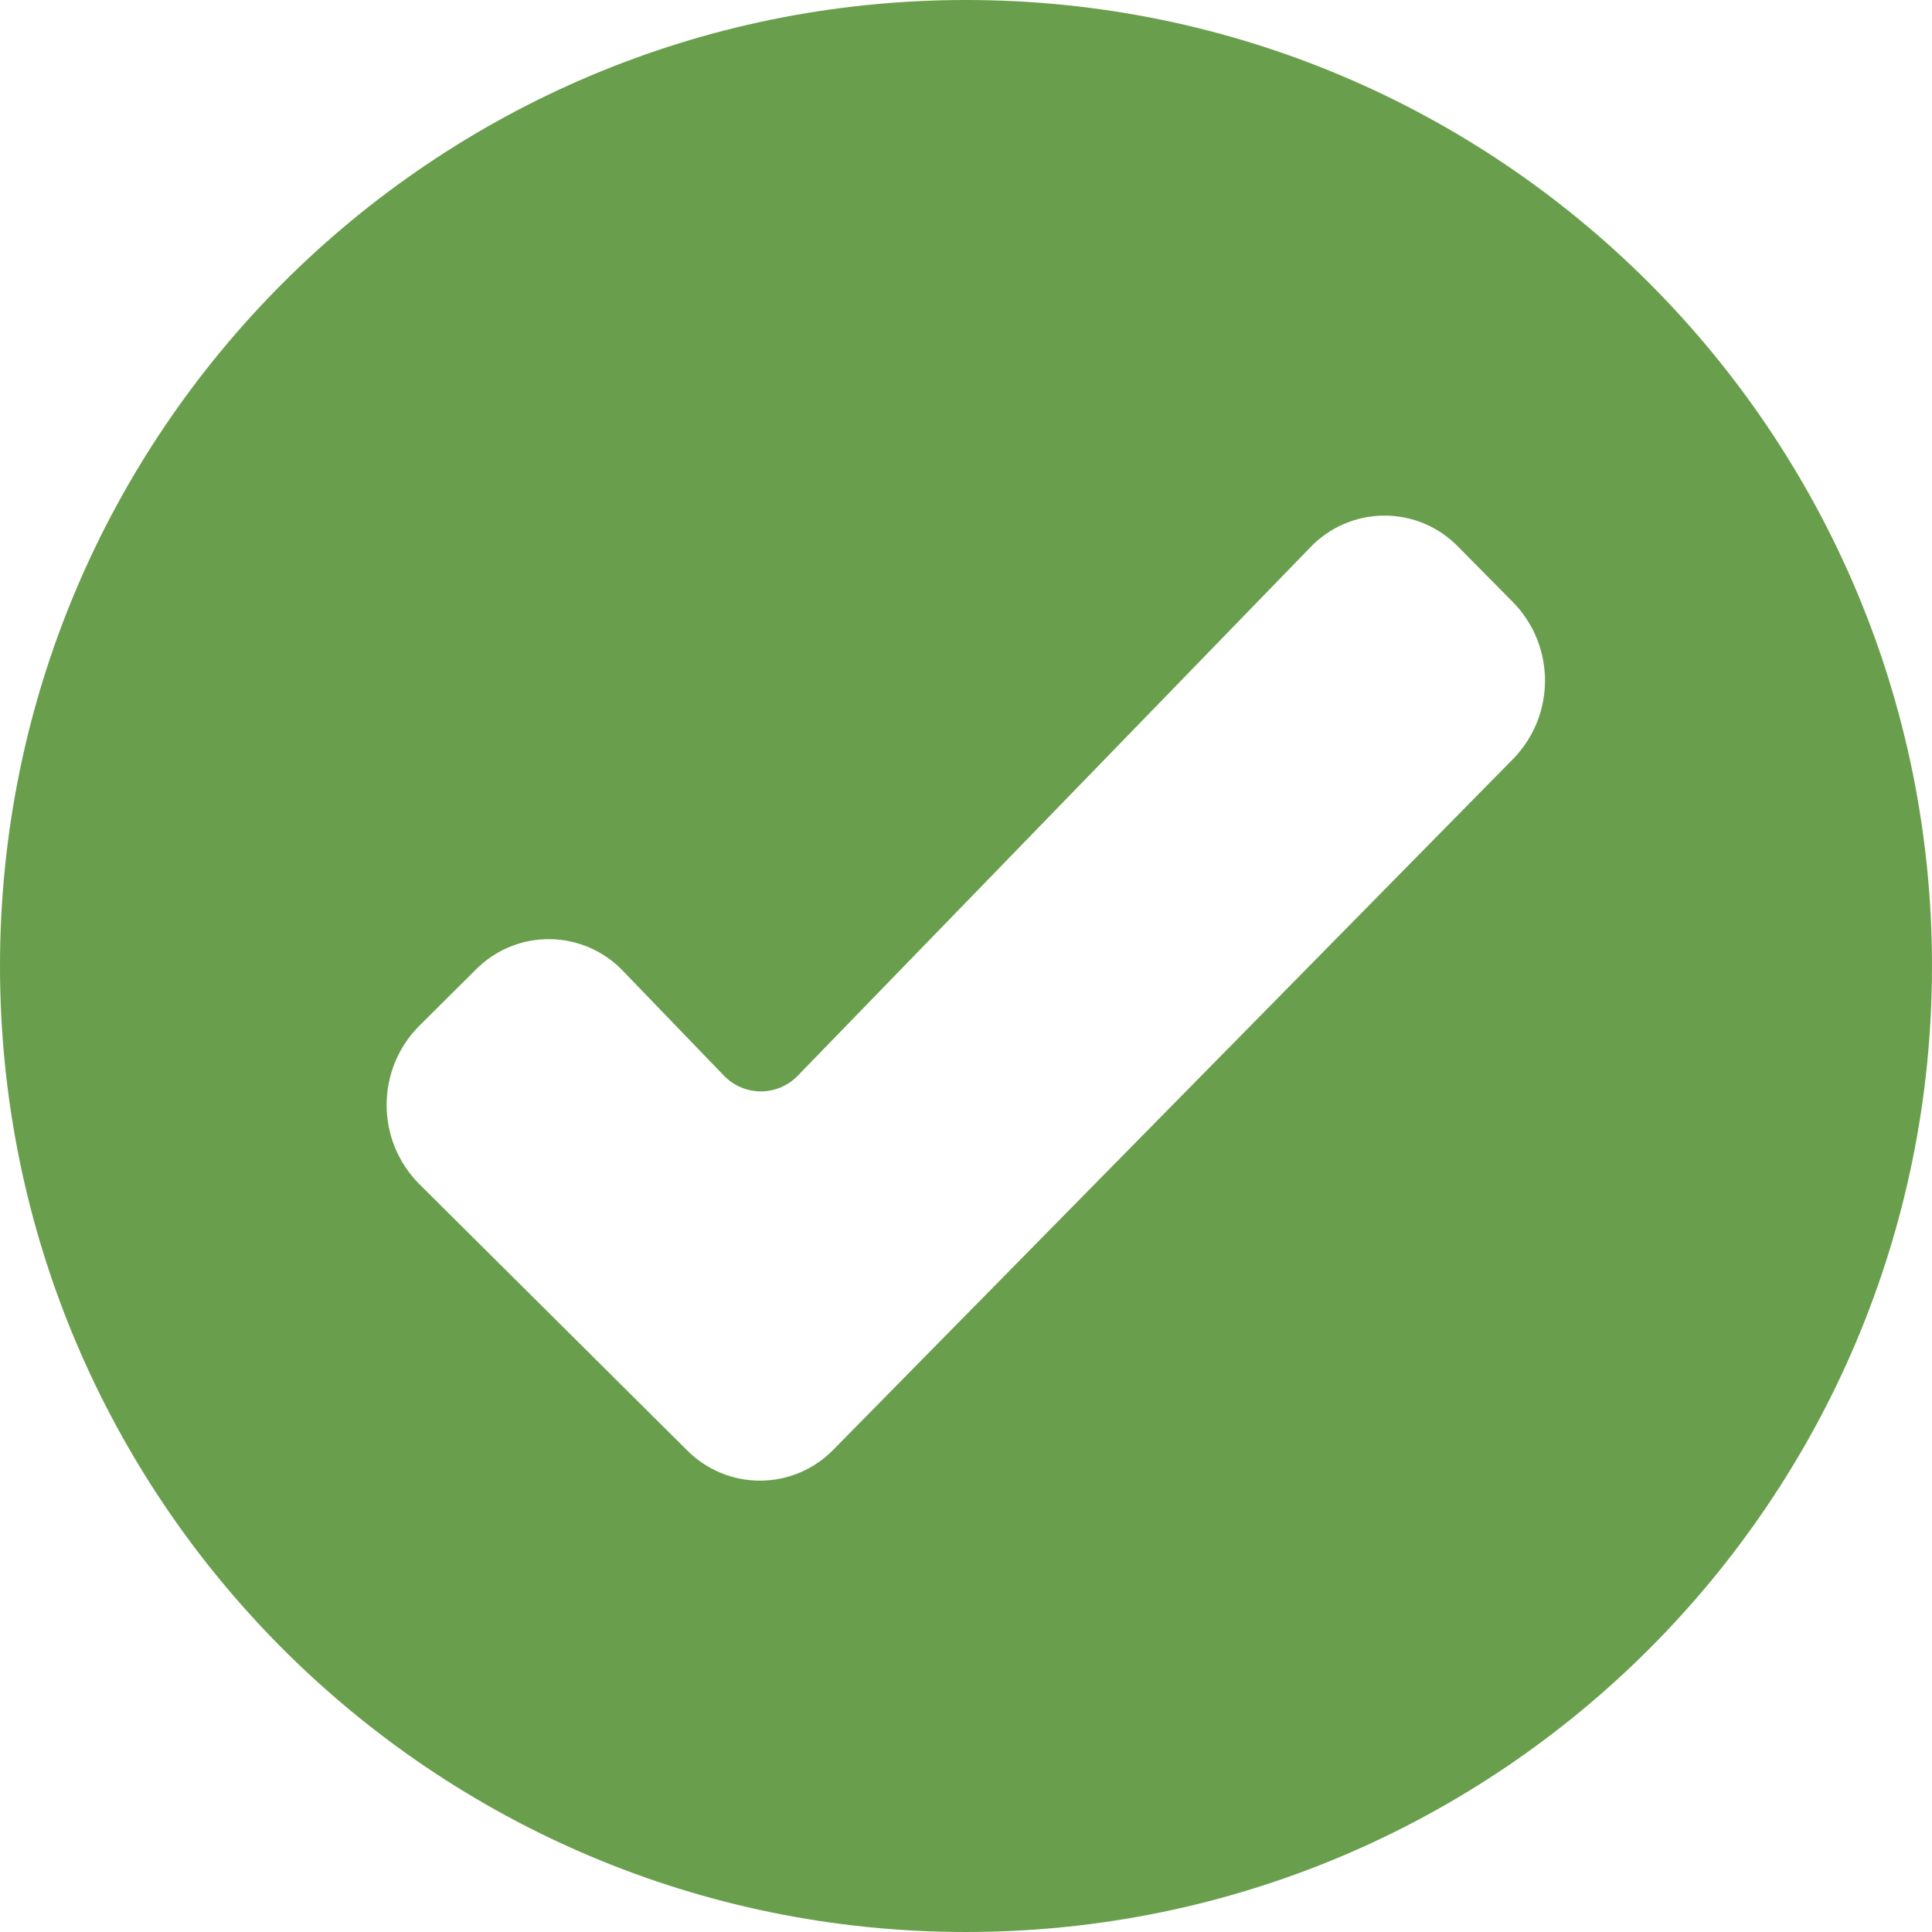
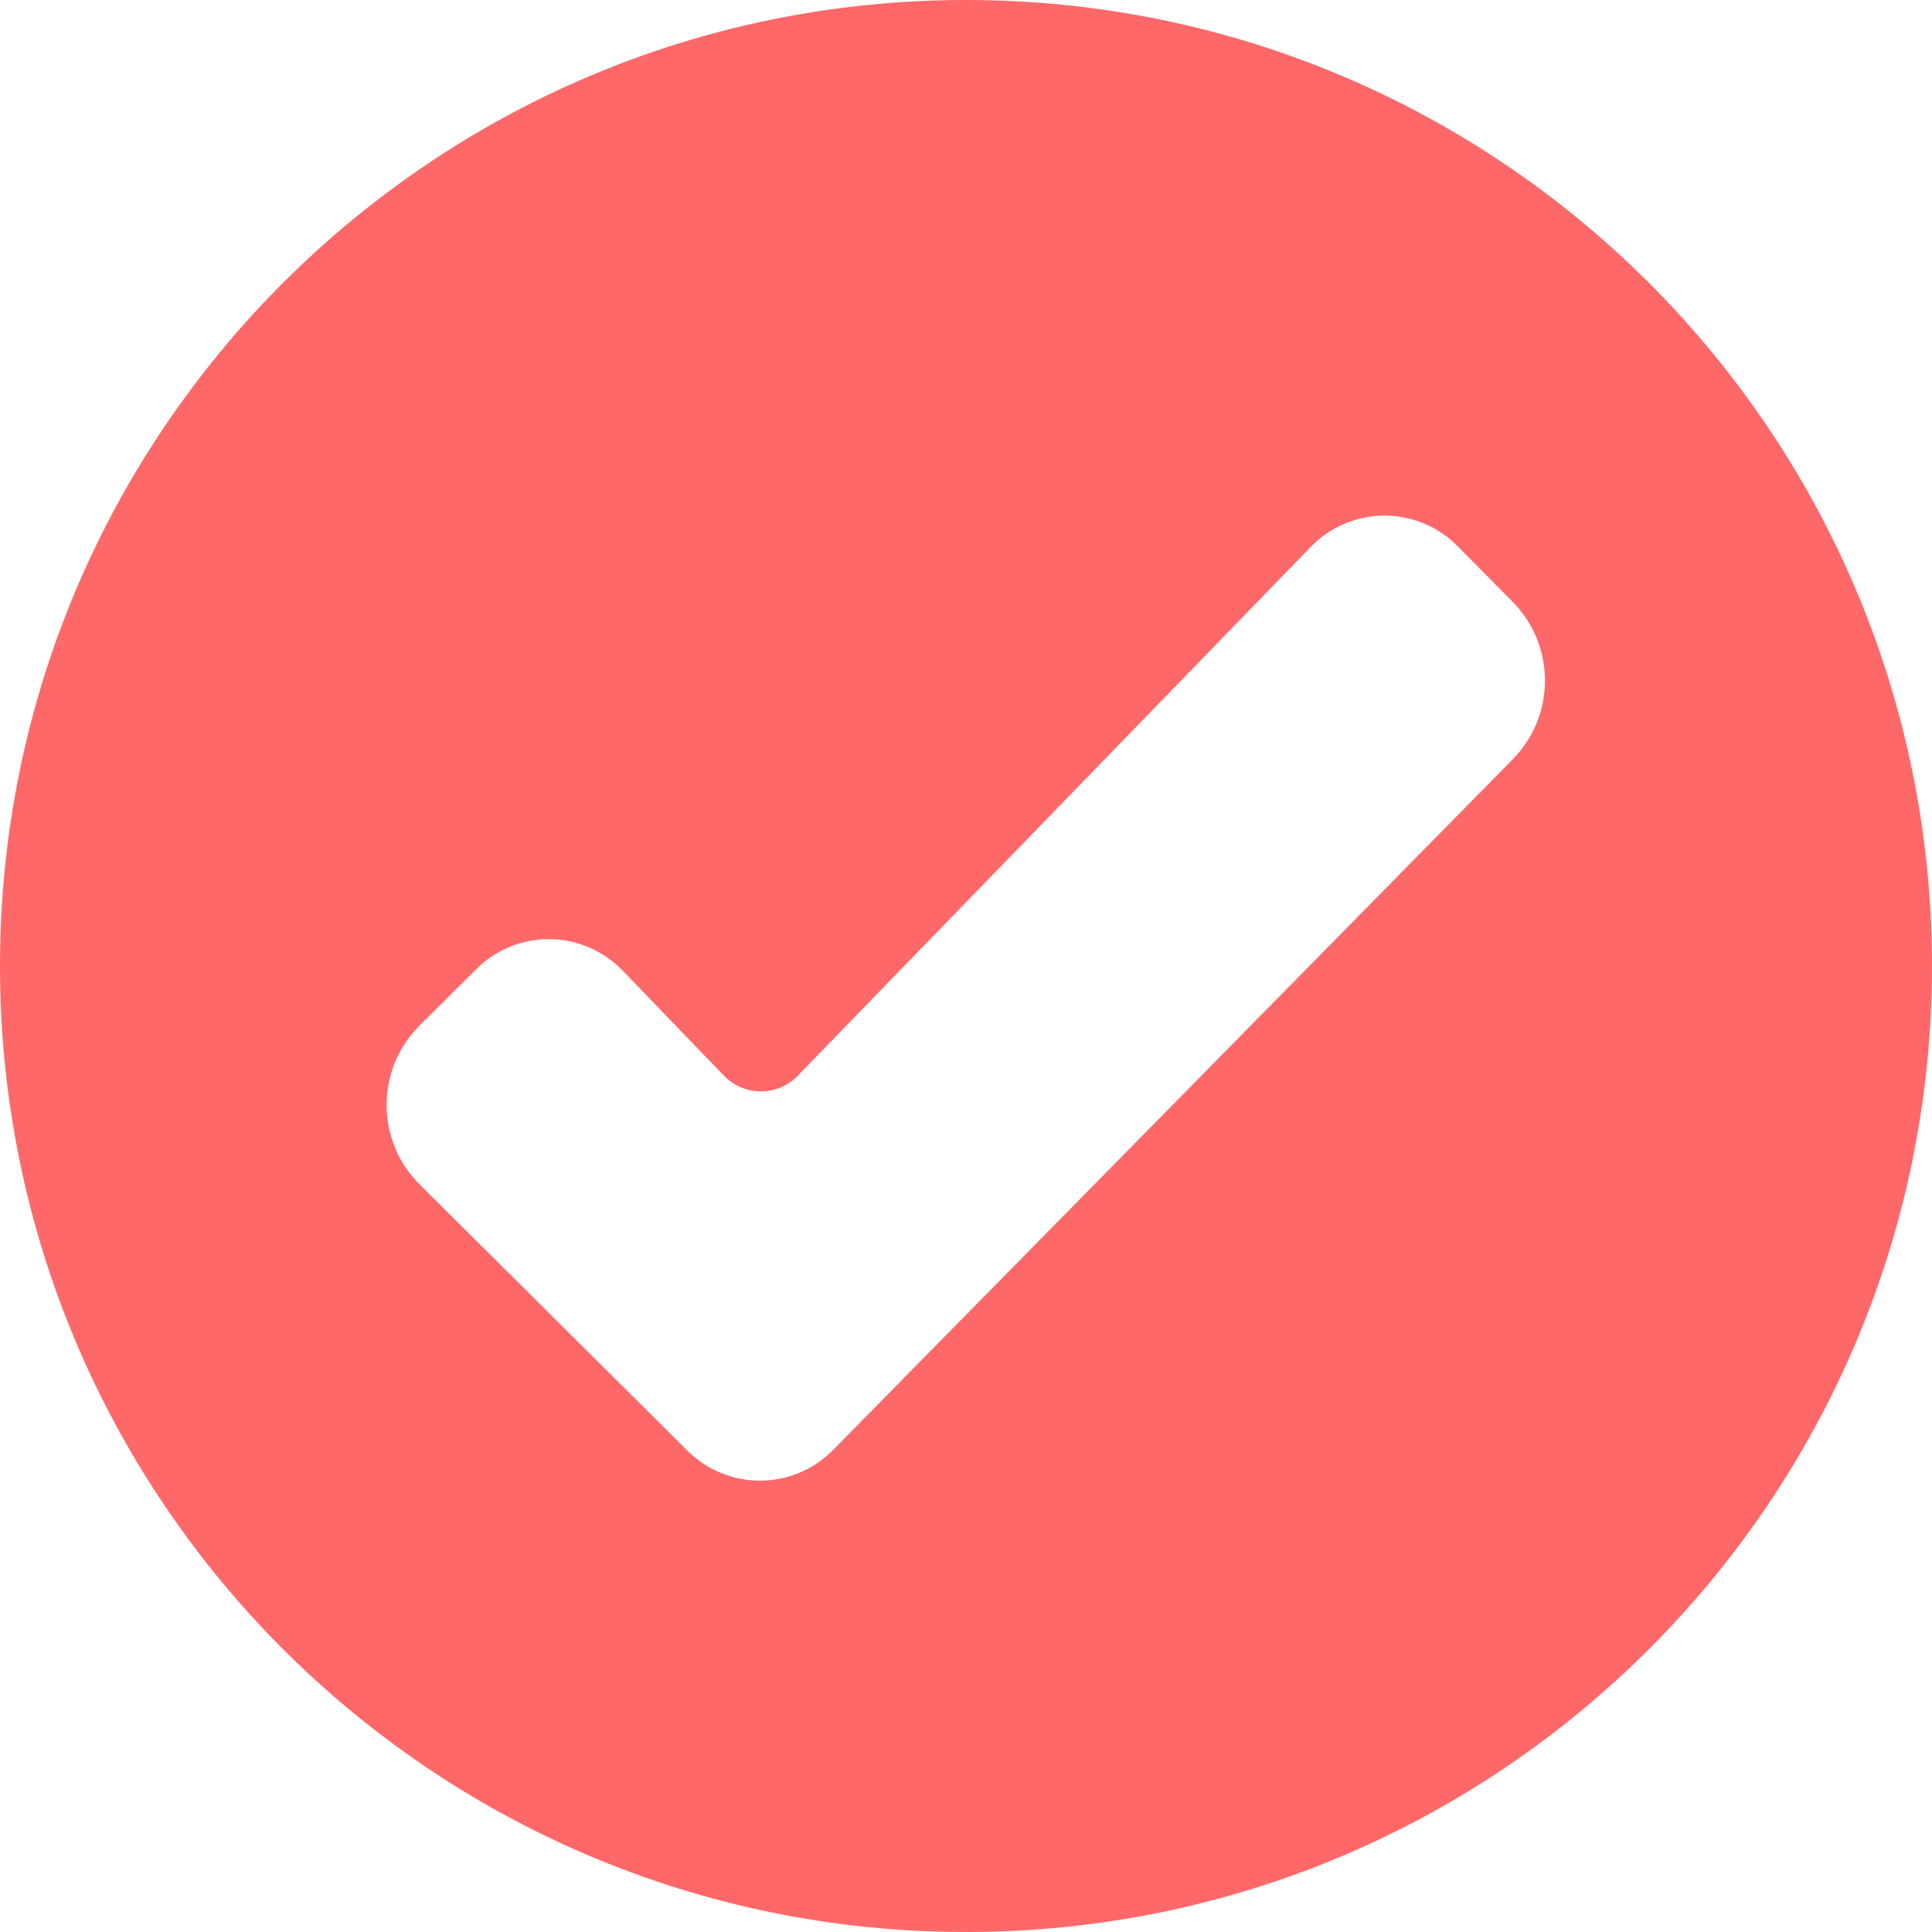
<svg xmlns="http://www.w3.org/2000/svg" width="60px" height="60px" viewBox="0 0 60 60">
  <defs>
    <style>
      .cls-1 {
-         fill: #699f4c;
+         fill: #ff6868;
        fill-rule: evenodd;
      }
    </style>
  </defs>
  <path class="cls-1" d="M800,510a30,30,0,1,1,30-30A30,30,0,0,1,800,510Zm-16.986-23.235a3.484,3.484,0,0,1,0-4.9l1.766-1.756a3.185,3.185,0,0,1,4.574.051l3.12,3.237a1.592,1.592,0,0,0,2.311,0l15.9-16.39a3.187,3.187,0,0,1,4.6-.027L817,468.714a3.482,3.482,0,0,1,0,4.846l-21.109,21.451a3.185,3.185,0,0,1-4.552.03Z" id="check" transform="translate(-770 -450)" />
</svg>
